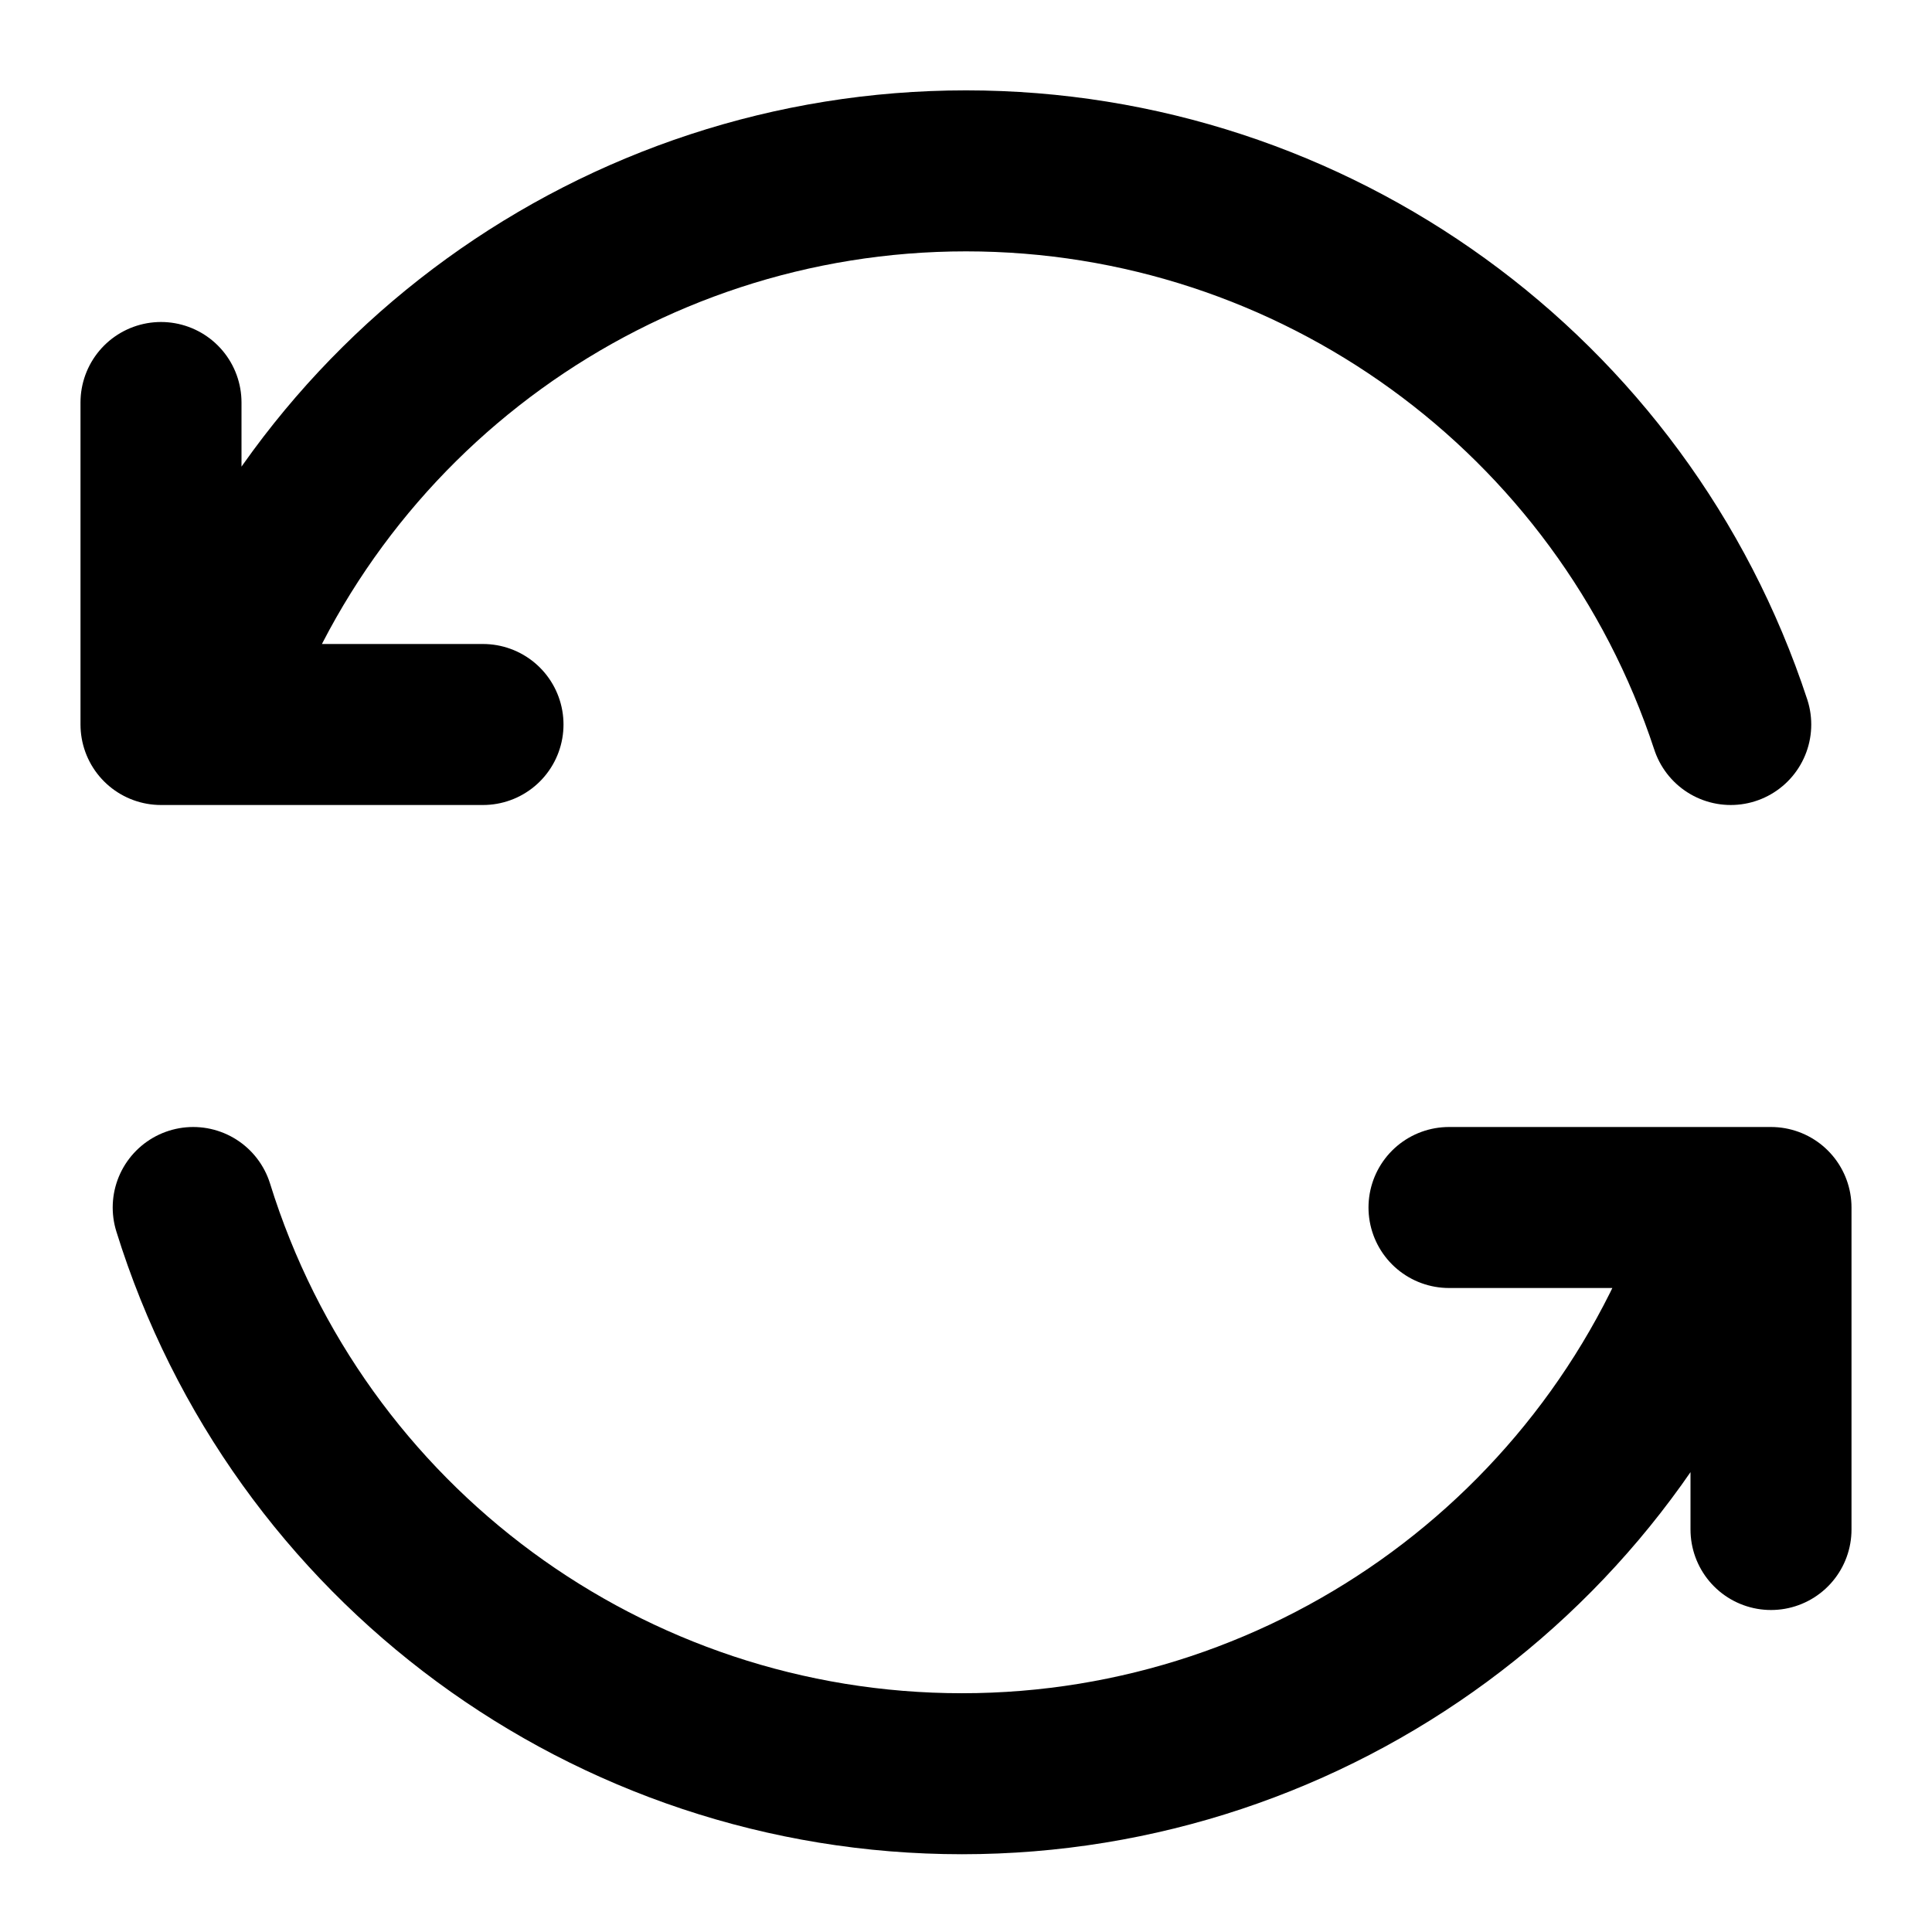
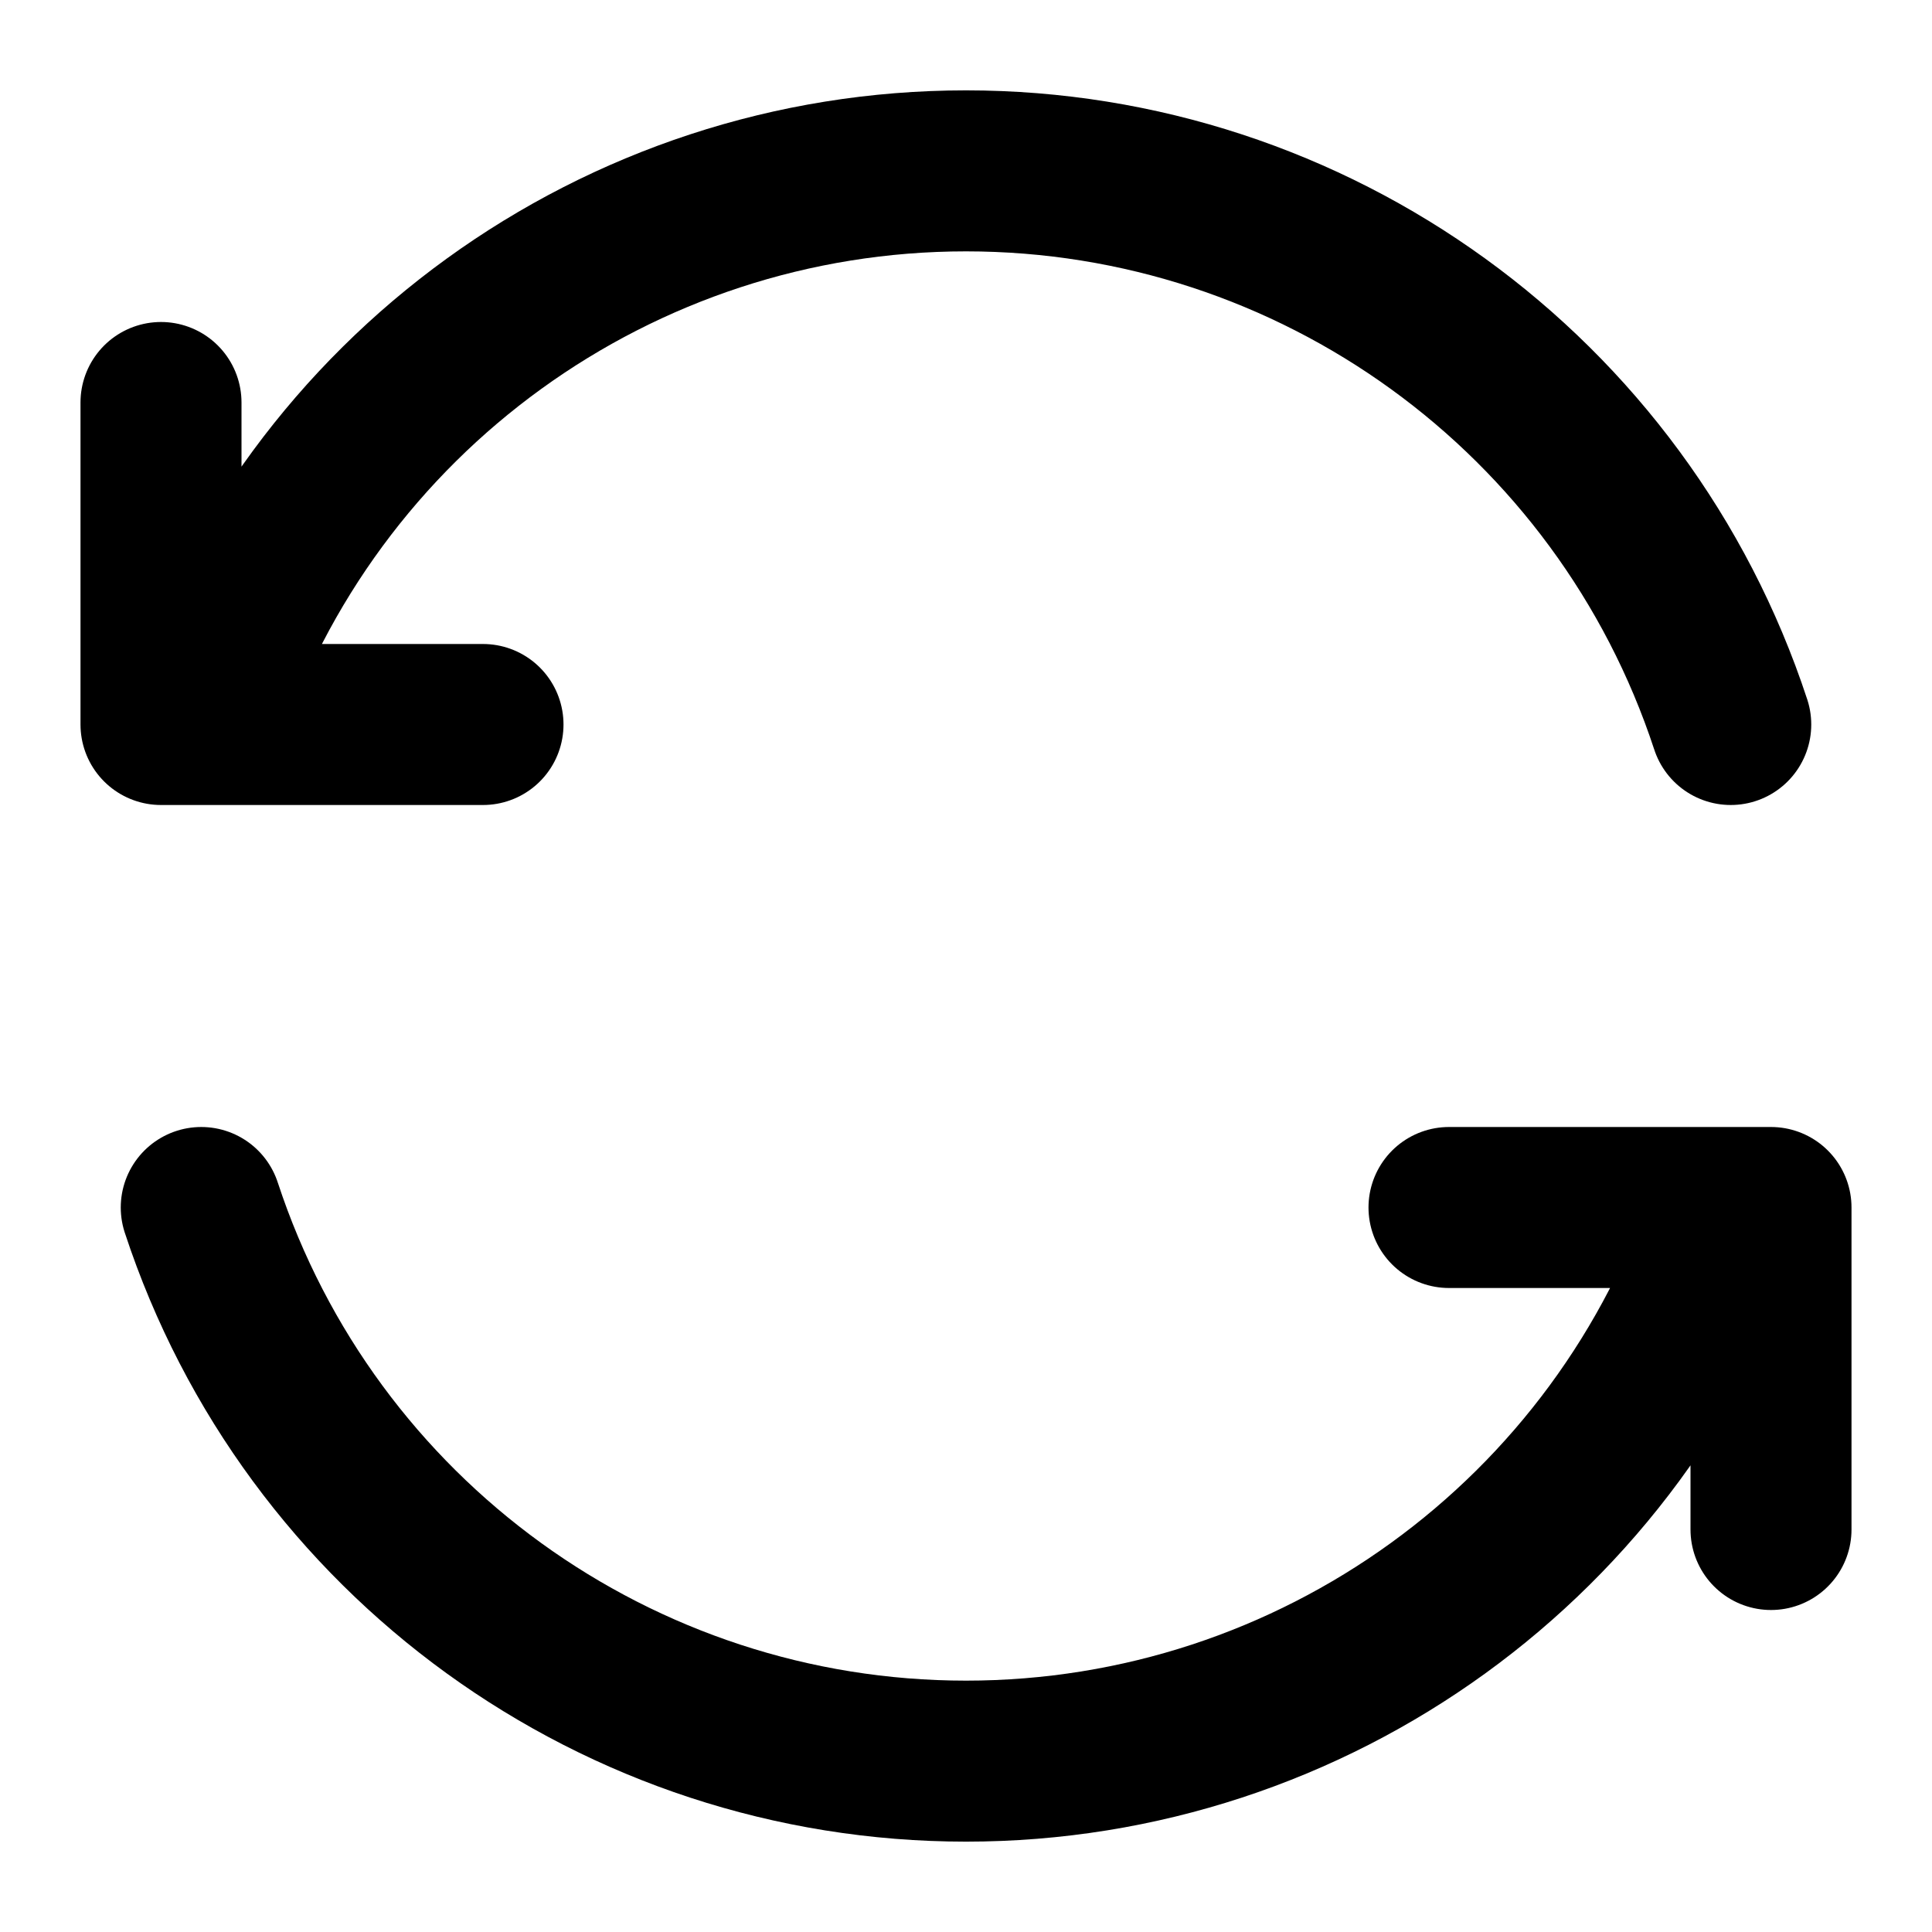
<svg xmlns="http://www.w3.org/2000/svg" class="i i-arrows-rotate" viewBox="0 0 24 24" fill="none" stroke="currentColor" stroke-width="2" stroke-linecap="round" stroke-linejoin="round">
-   <path d="M21.5 9a10 10 0 0 0-19 0M2 5v4h4m12 6h4v4M2.4 15a10 10 0 0 0 19.1 0" />
+   <path d="M21.5 9a10 10 0 0 0-19 0M2 5v4h4m12 6h4v4M2.5 15a10 10 0 0 0 19 0" />
</svg>
